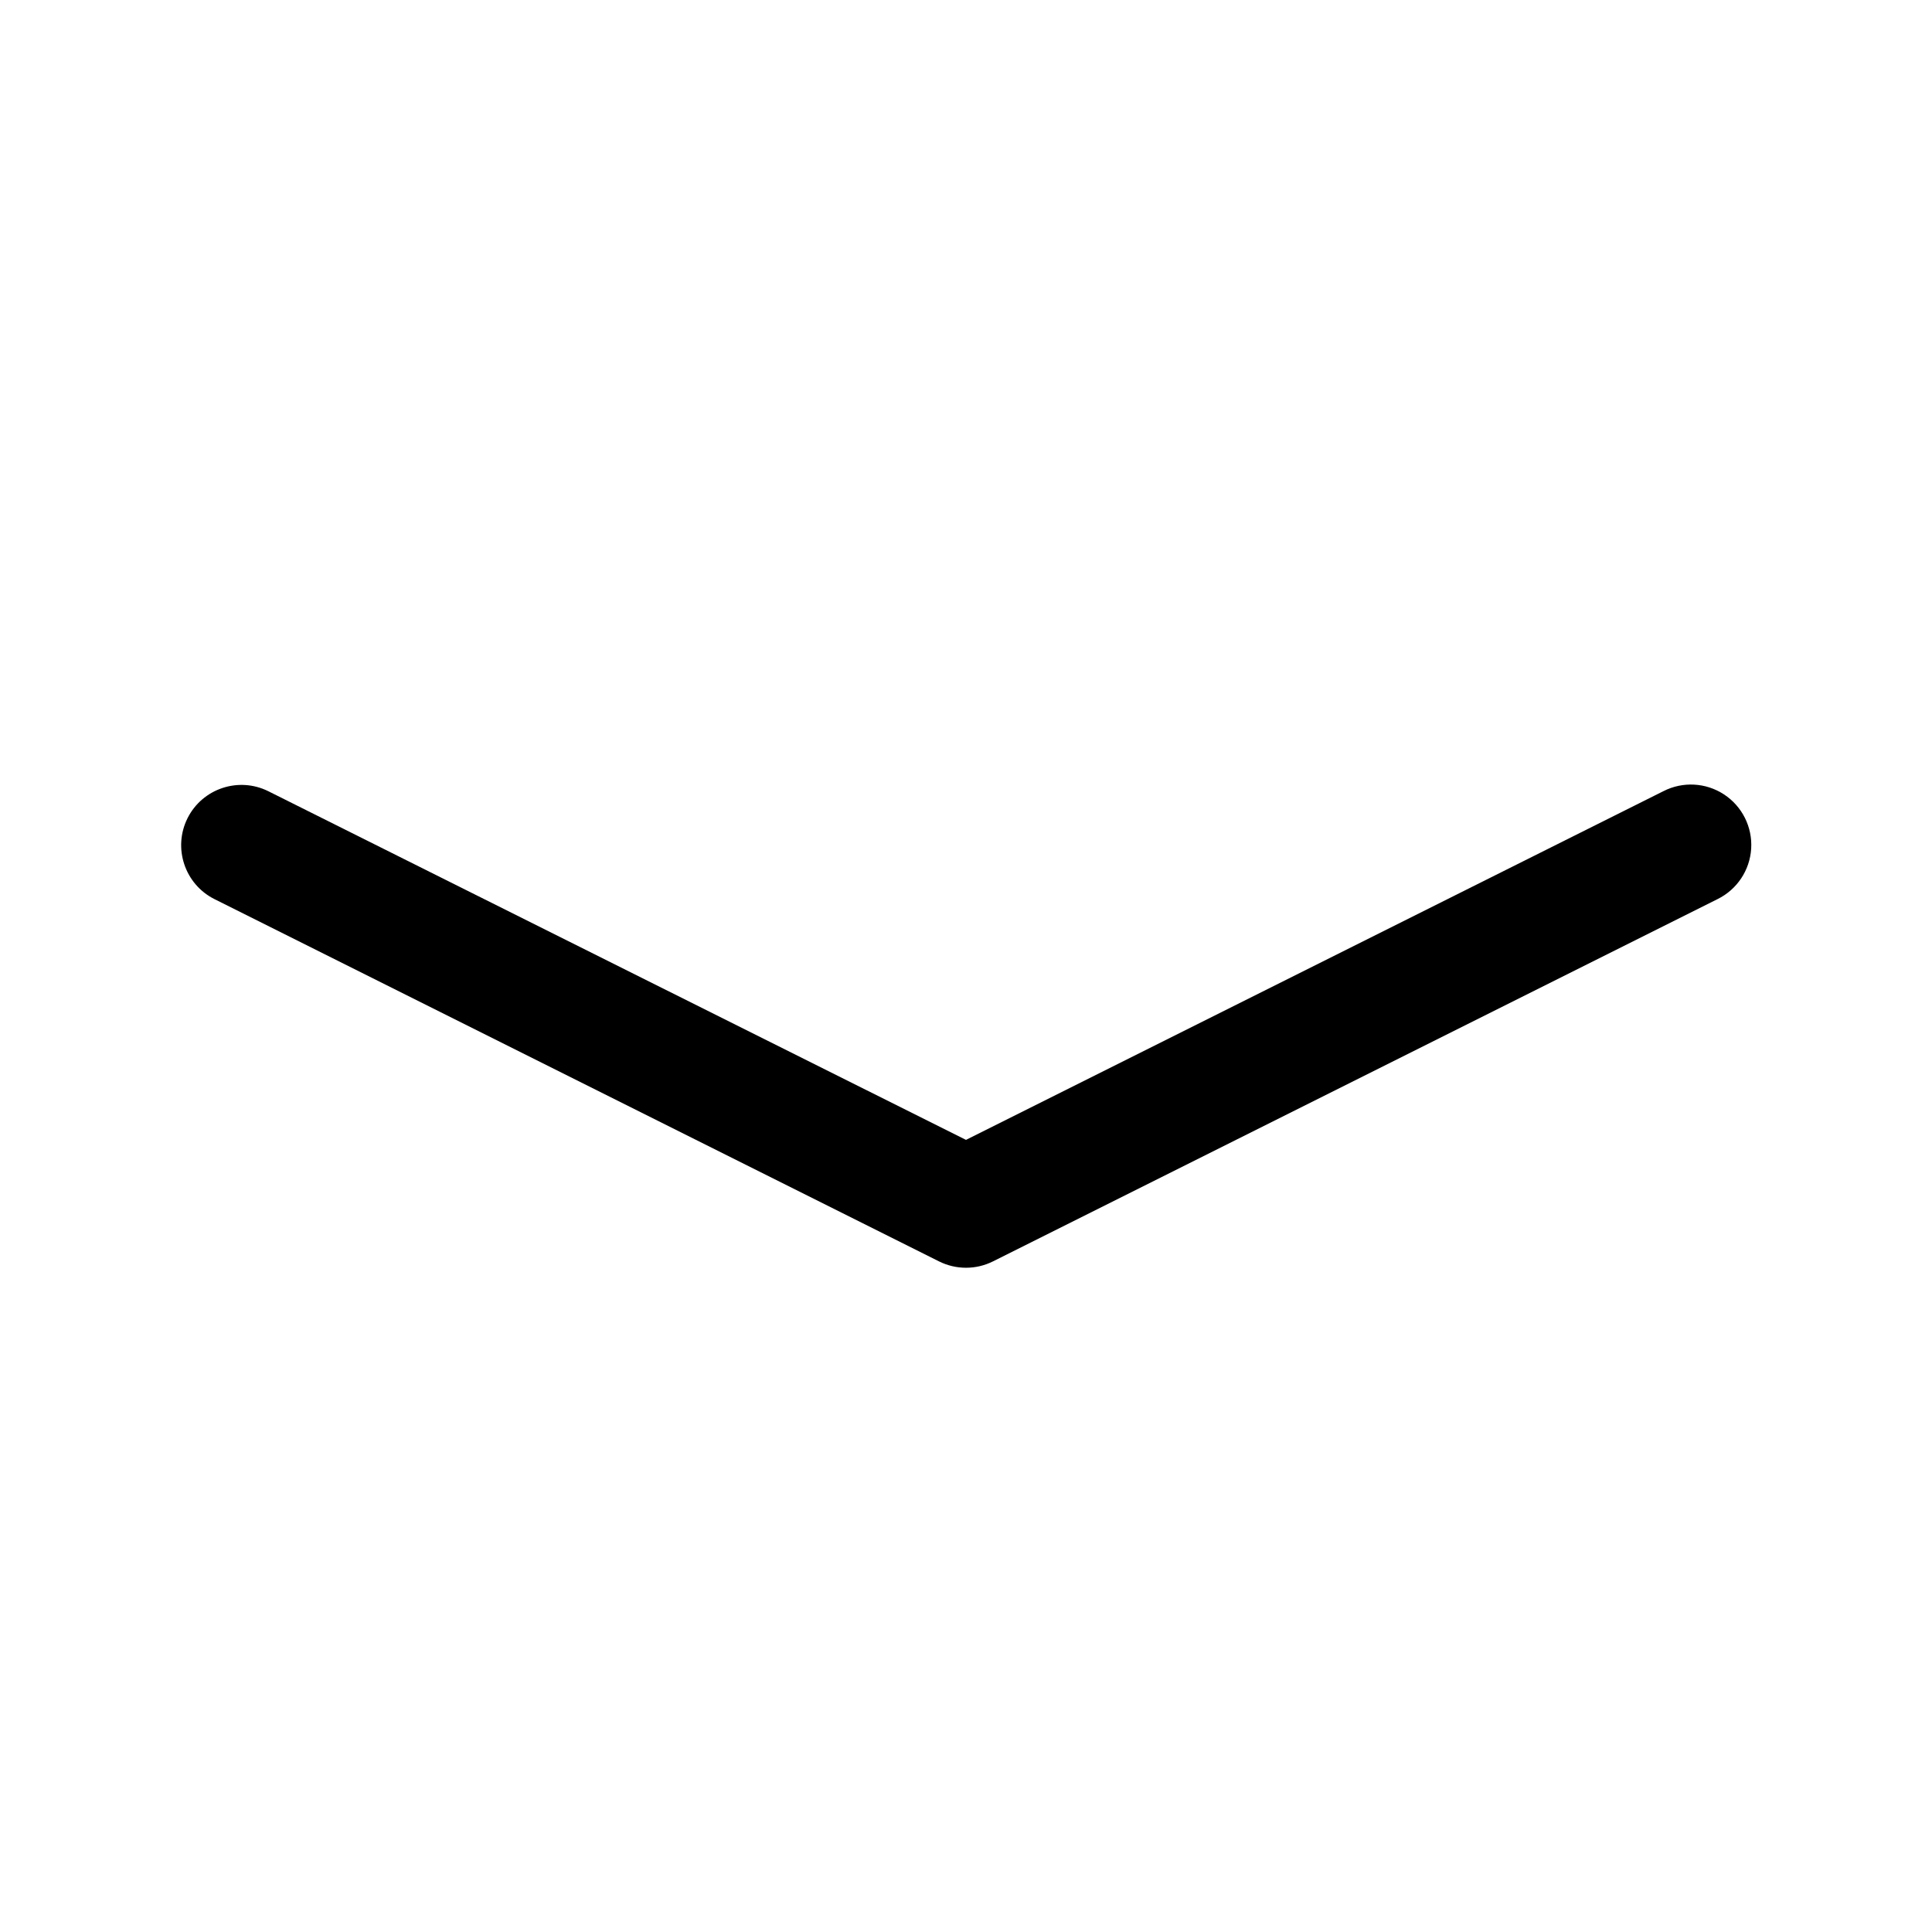
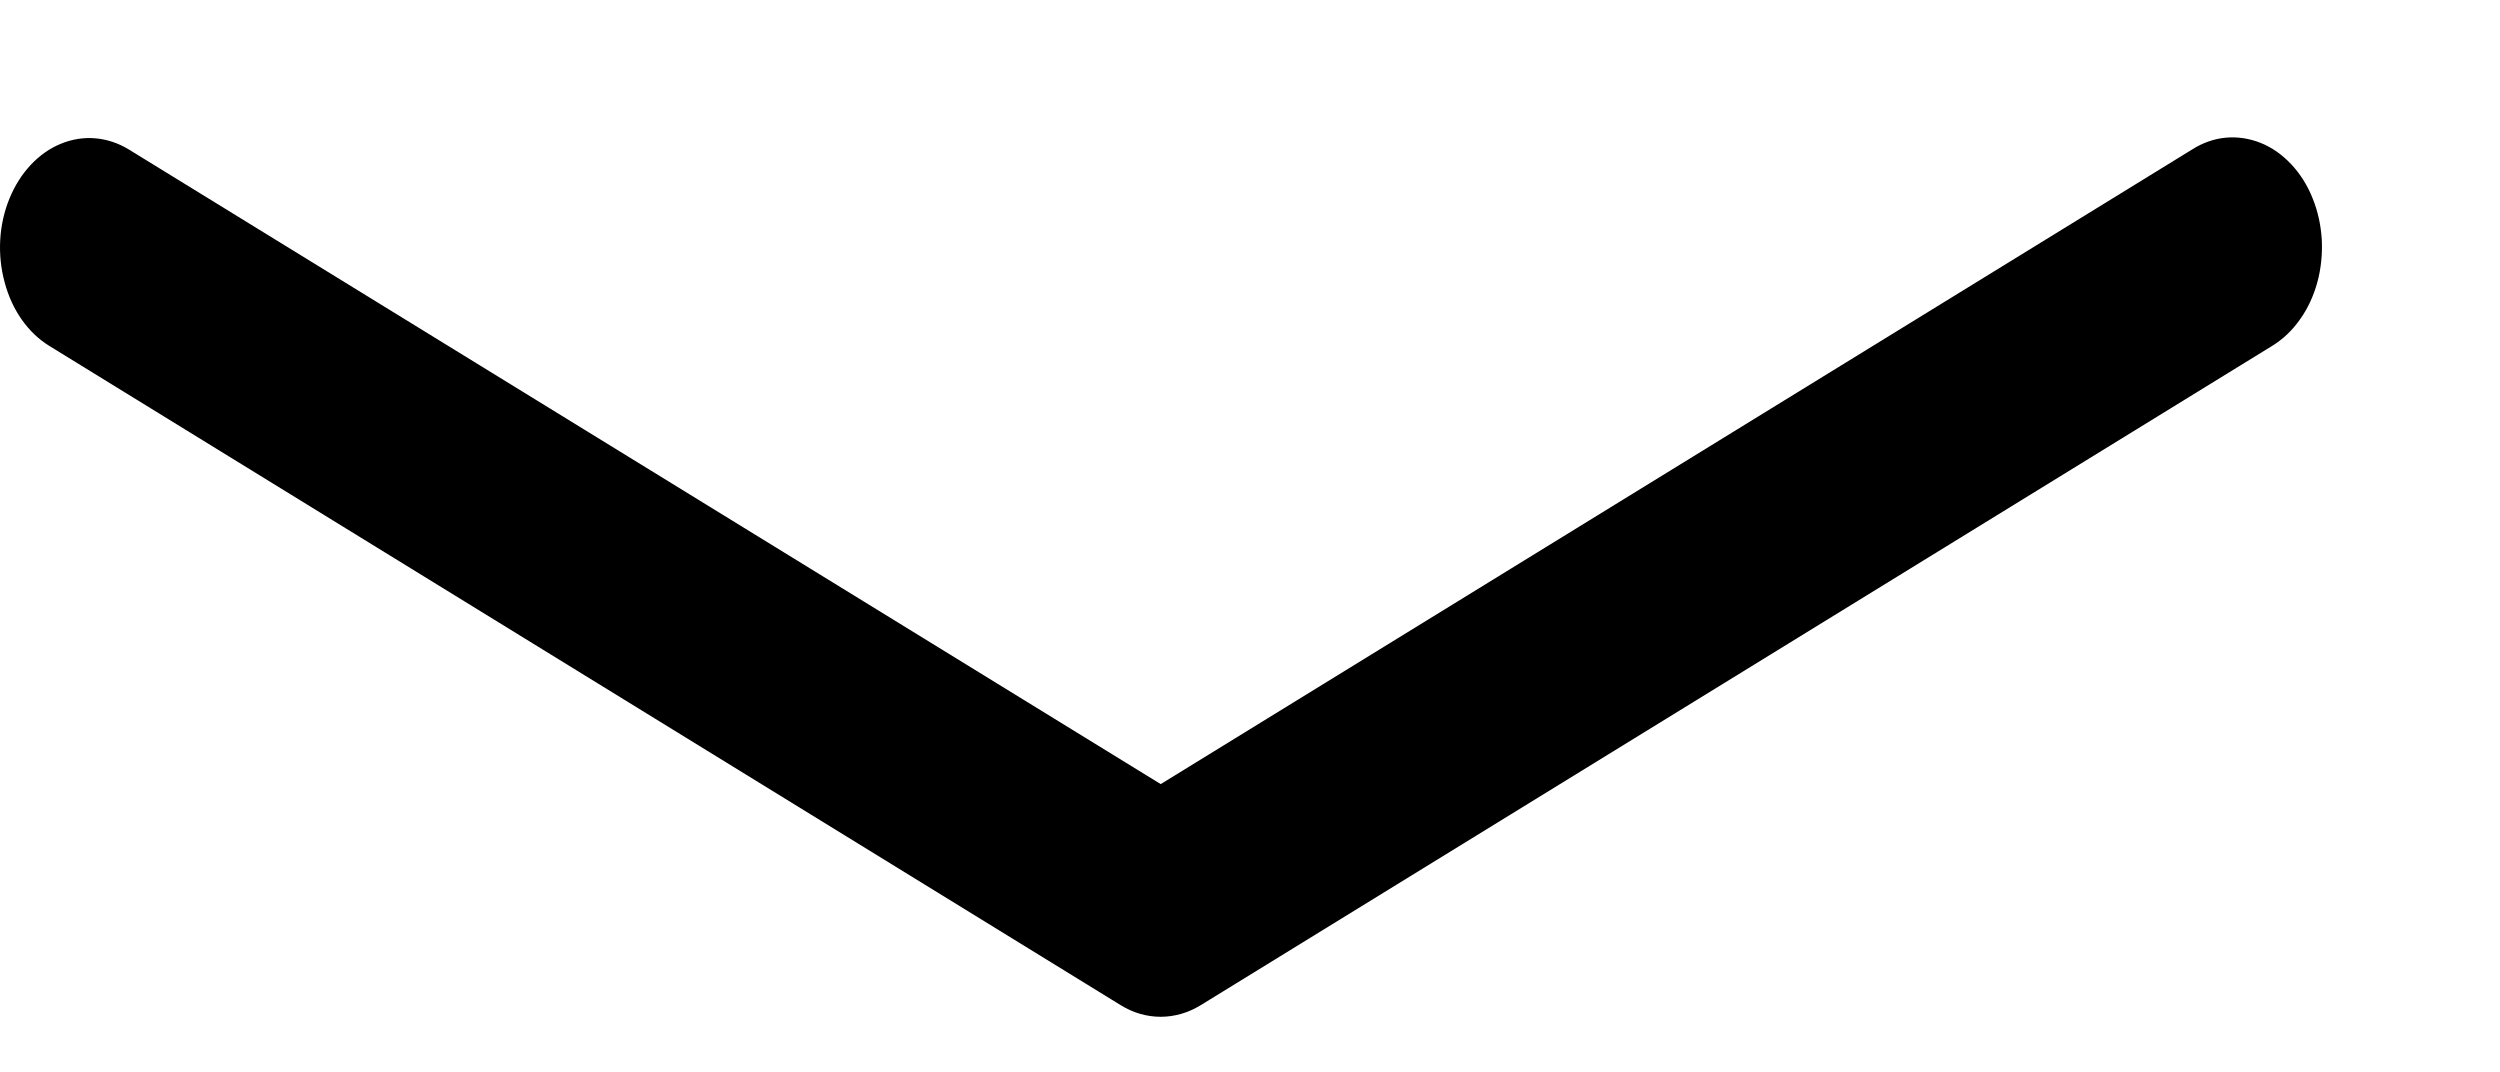
- <svg xmlns="http://www.w3.org/2000/svg" width="16" height="16" fill="currentColor" class="bi bi-chevron-compact-down" viewBox="0 0 16 16">
-   <path fill-rule="evenodd" d="M1.553 6.776a.5.5 0 0 1 .67-.223L8 9.44l5.776-2.888a.5.5 0 1 1 .448.894l-6 3a.5.5 0 0 1-.448 0l-6-3a.5.5 0 0 1-.223-.67z" />
+ <svg xmlns="http://www.w3.org/2000/svg" width="14" height="6" viewBox="0 0 14 6" fill="none">
+   <path fill-rule="evenodd" clip-rule="evenodd" d="M0.053 1.112C0.112 0.967 0.216 0.856 0.341 0.805C0.467 0.753 0.604 0.765 0.723 0.838L6.5 4.391L12.276 0.837C12.334 0.8 12.399 0.777 12.464 0.771C12.53 0.765 12.596 0.775 12.659 0.8C12.722 0.825 12.78 0.866 12.83 0.919C12.88 0.972 12.921 1.036 12.95 1.109C12.98 1.182 12.997 1.261 13.002 1.342C13.006 1.423 12.998 1.504 12.977 1.581C12.956 1.658 12.923 1.729 12.879 1.79C12.836 1.851 12.783 1.901 12.724 1.937L6.724 5.629C6.654 5.672 6.577 5.694 6.5 5.694C6.422 5.694 6.345 5.672 6.276 5.629L0.276 1.937C0.157 1.864 0.067 1.736 0.026 1.581C-0.016 1.427 -0.007 1.258 0.053 1.112Z" fill="black" />
</svg>
